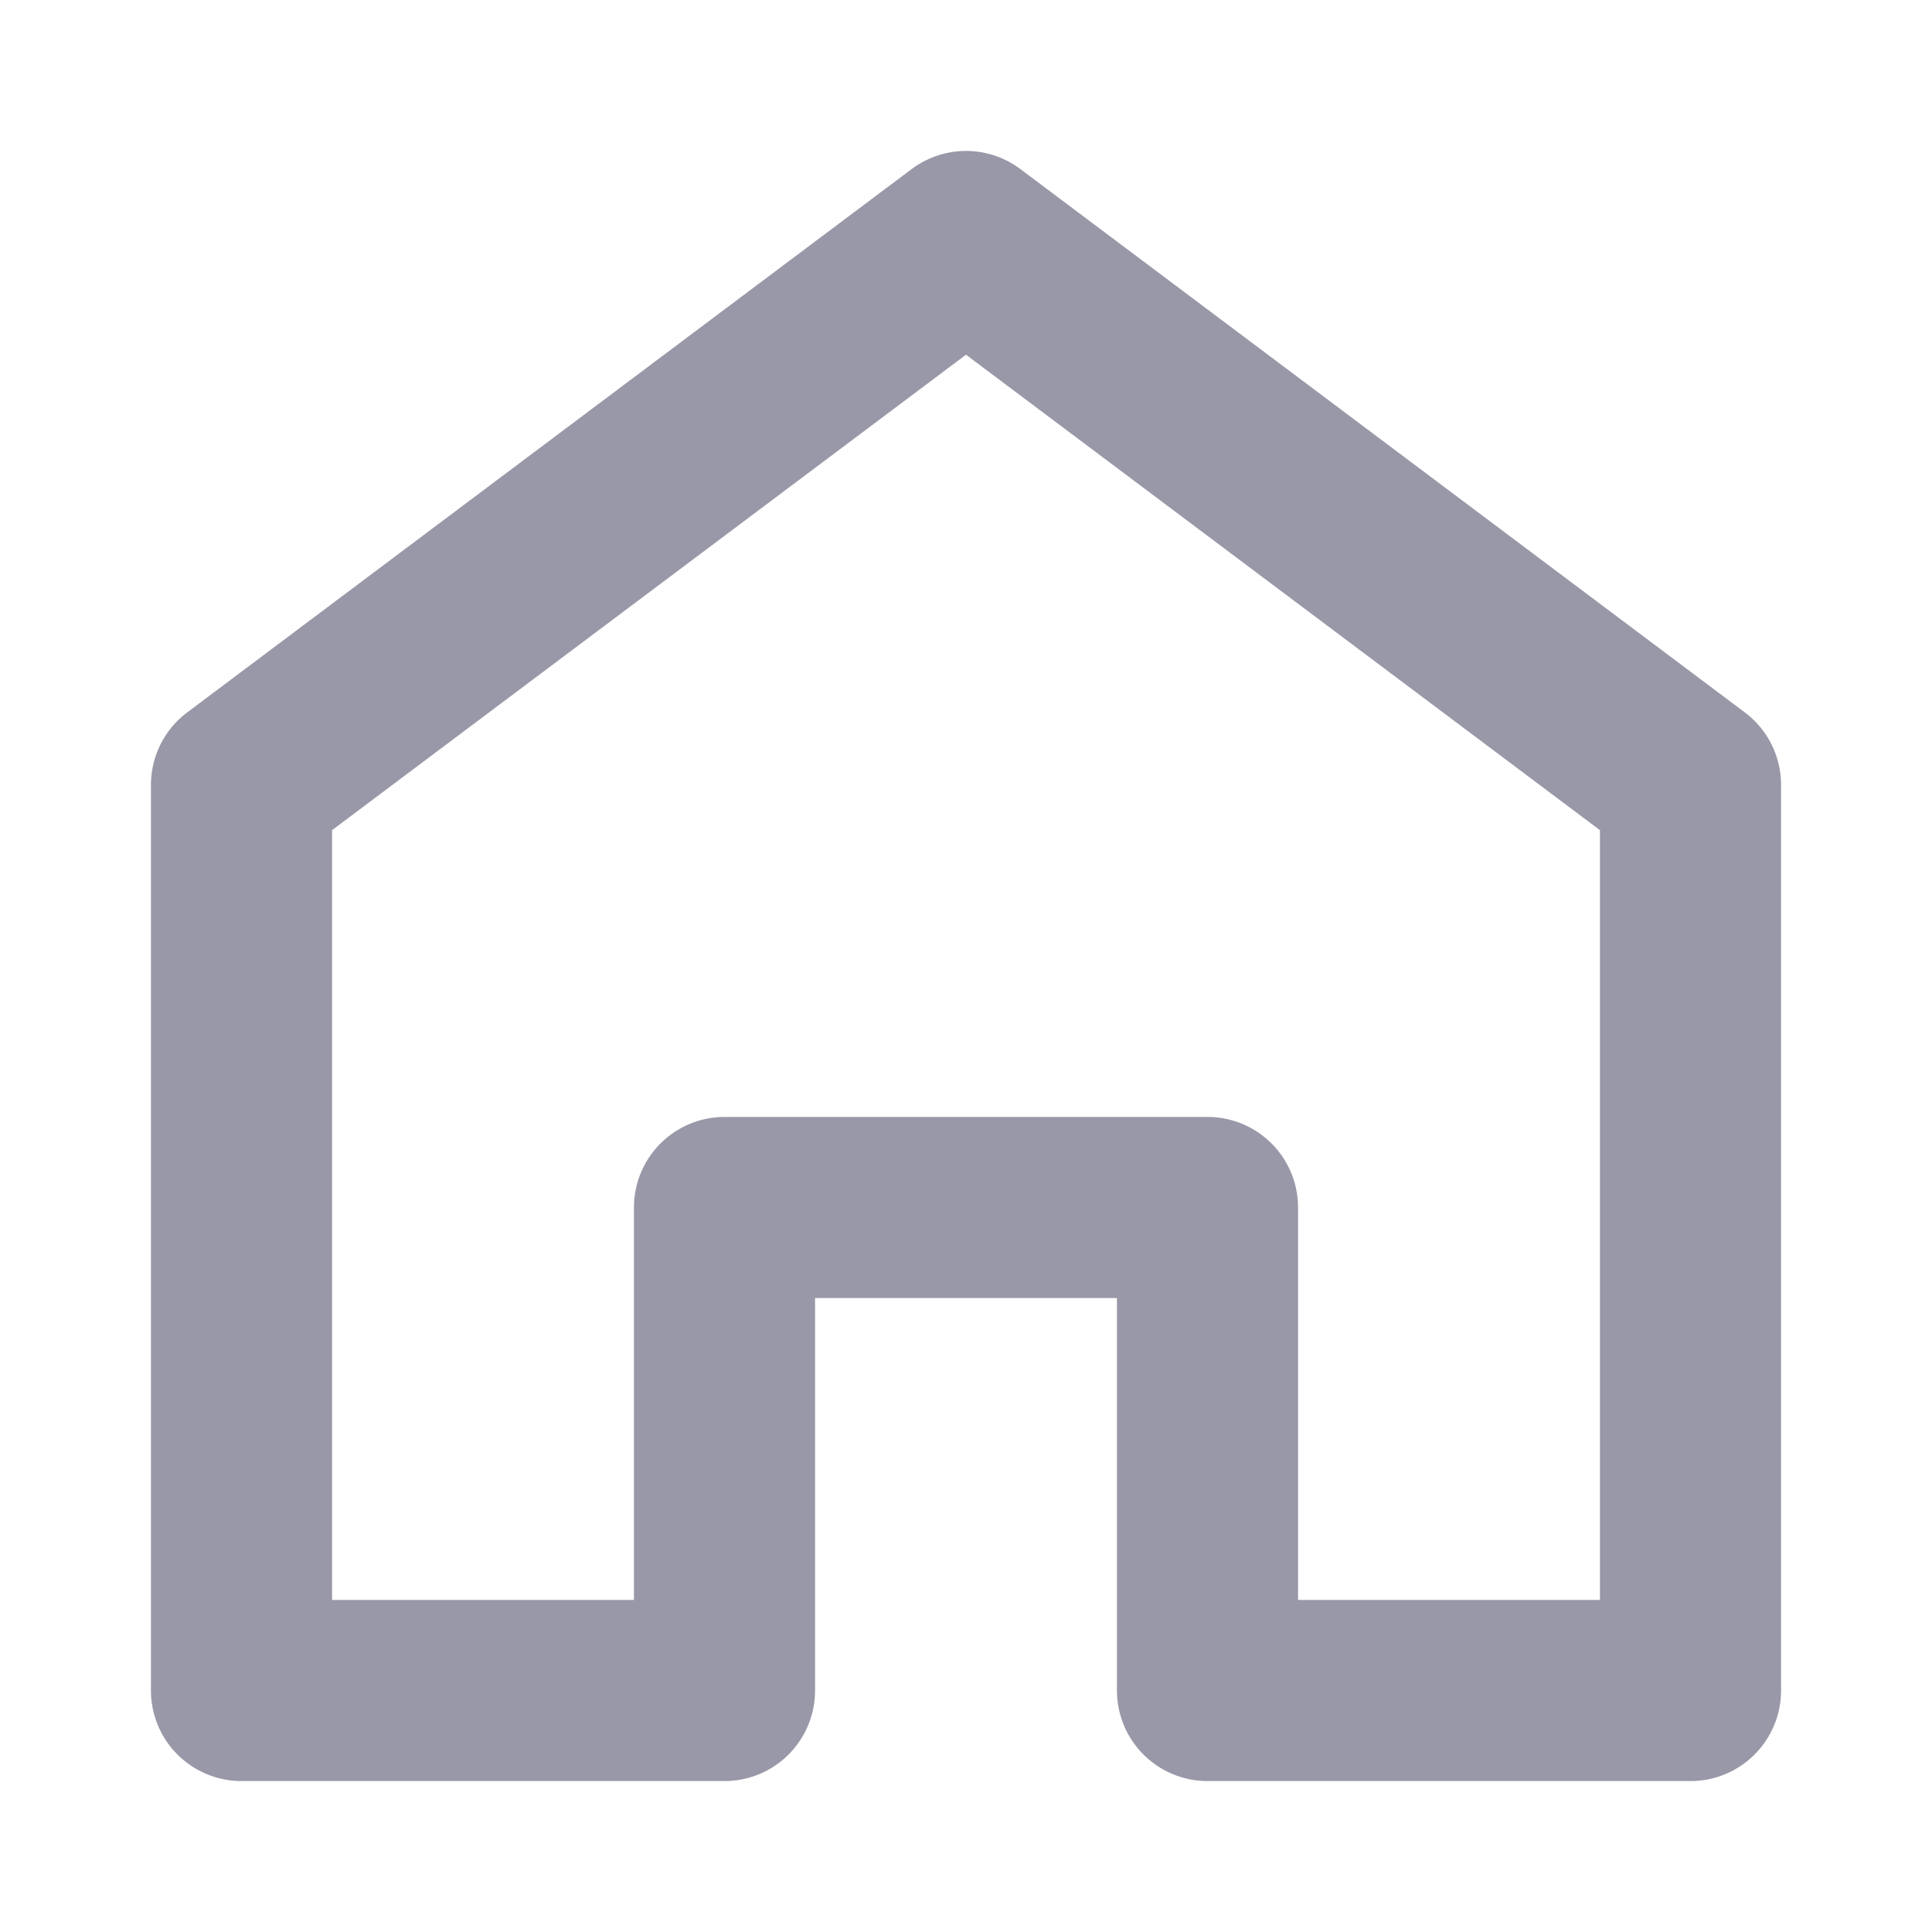
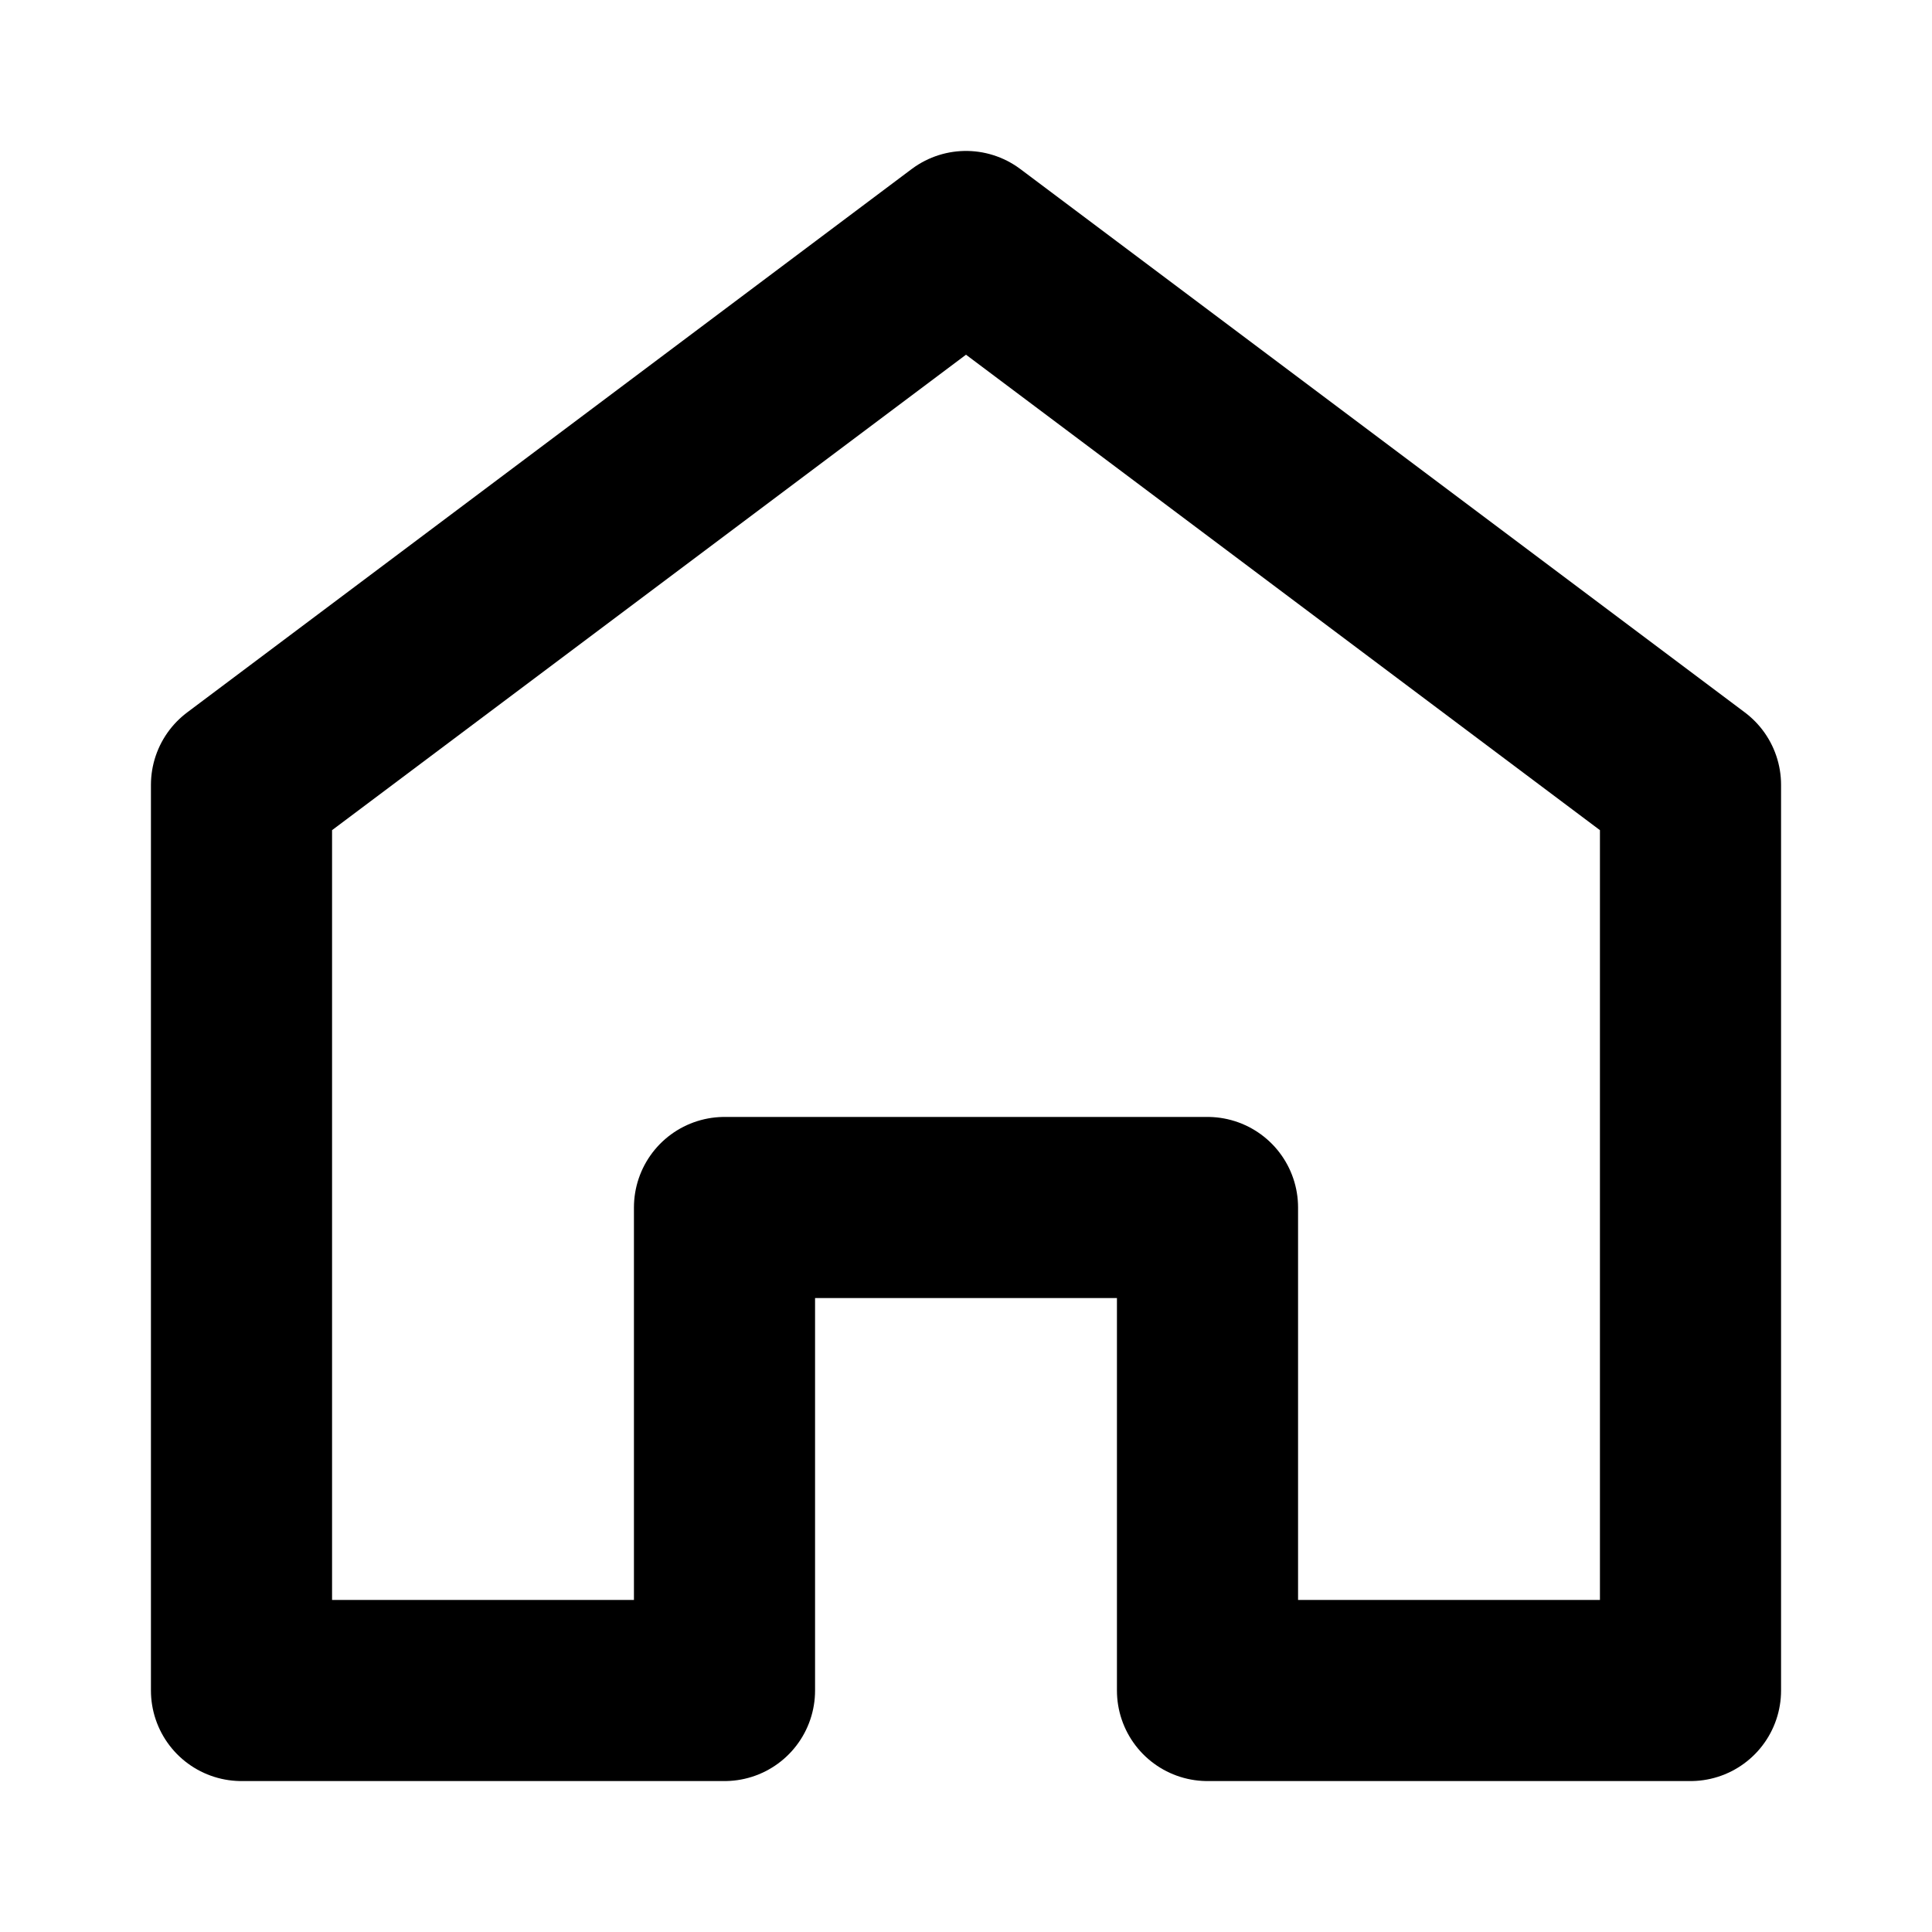
<svg xmlns="http://www.w3.org/2000/svg" width="800" height="800" viewBox="0 0 16 16" fill="none">
-   <path d="M2 6.5L8 2L14 6.5V14H10V10H6V14H2V6.5Z" stroke="#9898A8" stroke-width="1.5" stroke-linecap="round" stroke-linejoin="round" />
+   <path d="M2 6.5L8 2L14 6.5V14H10V10H6V14H2V6.5Z" stroke="currentColor" stroke-width="1.5" stroke-linecap="round" stroke-linejoin="round" />
</svg>
